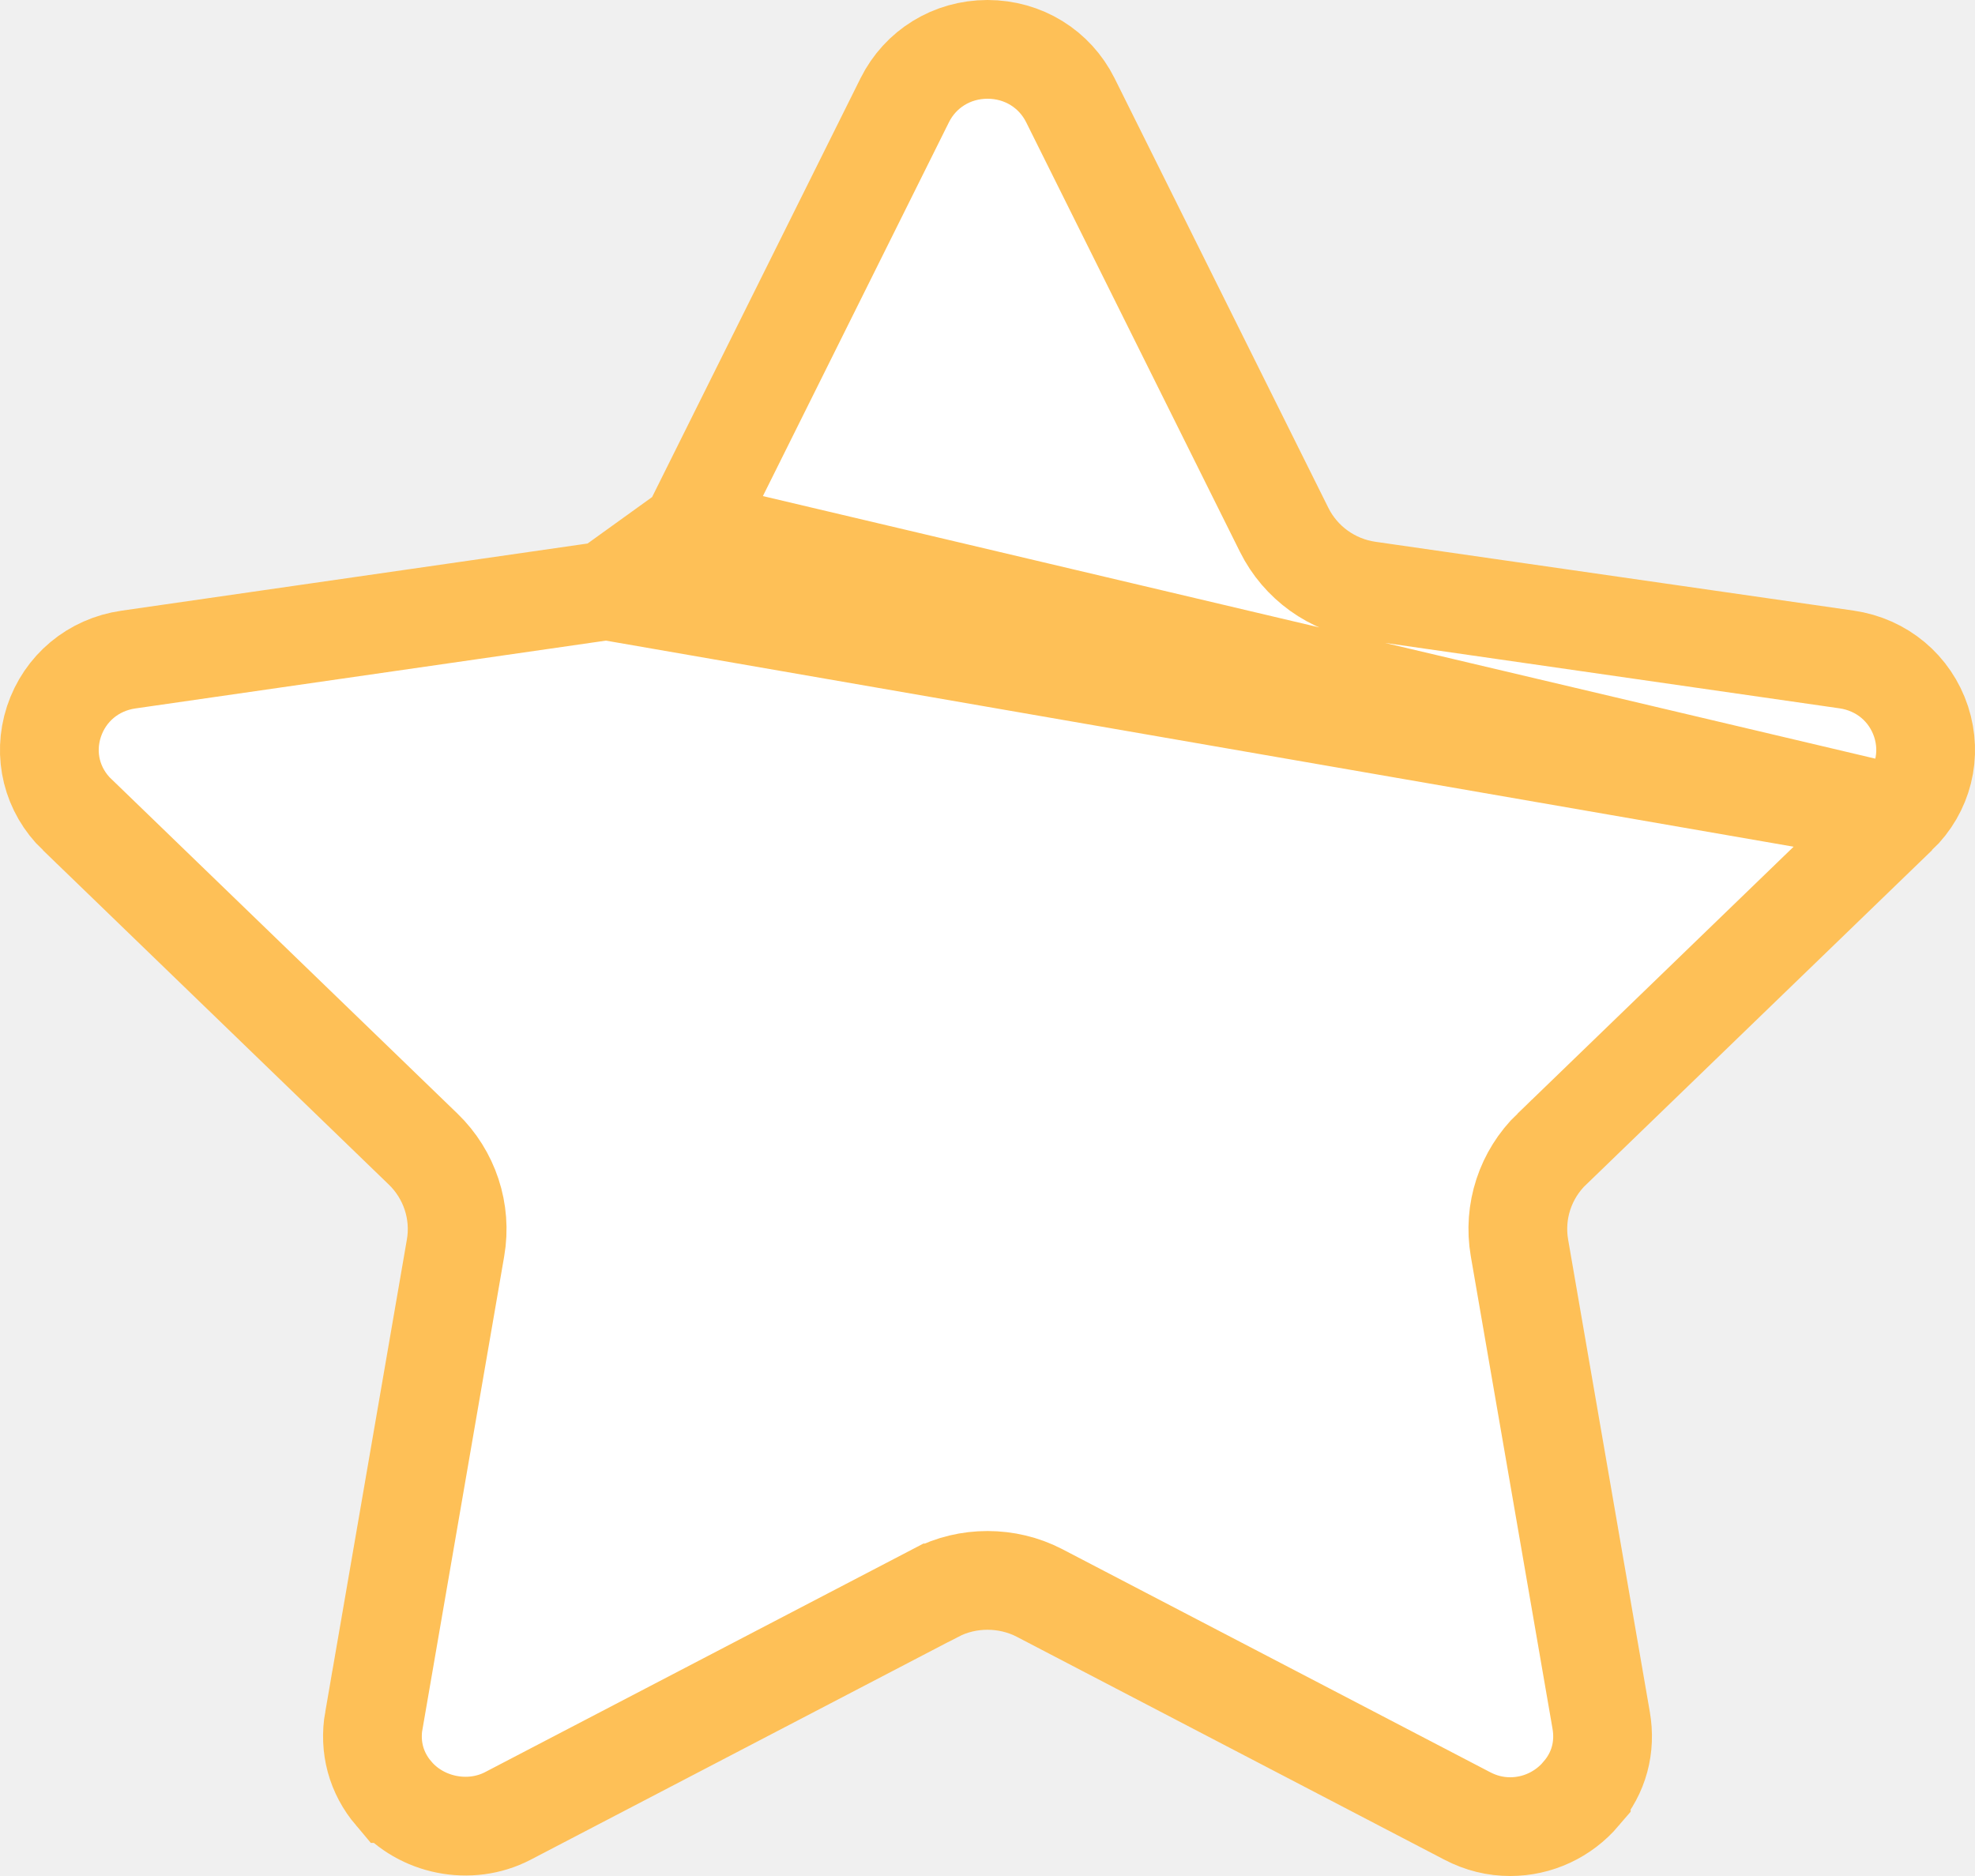
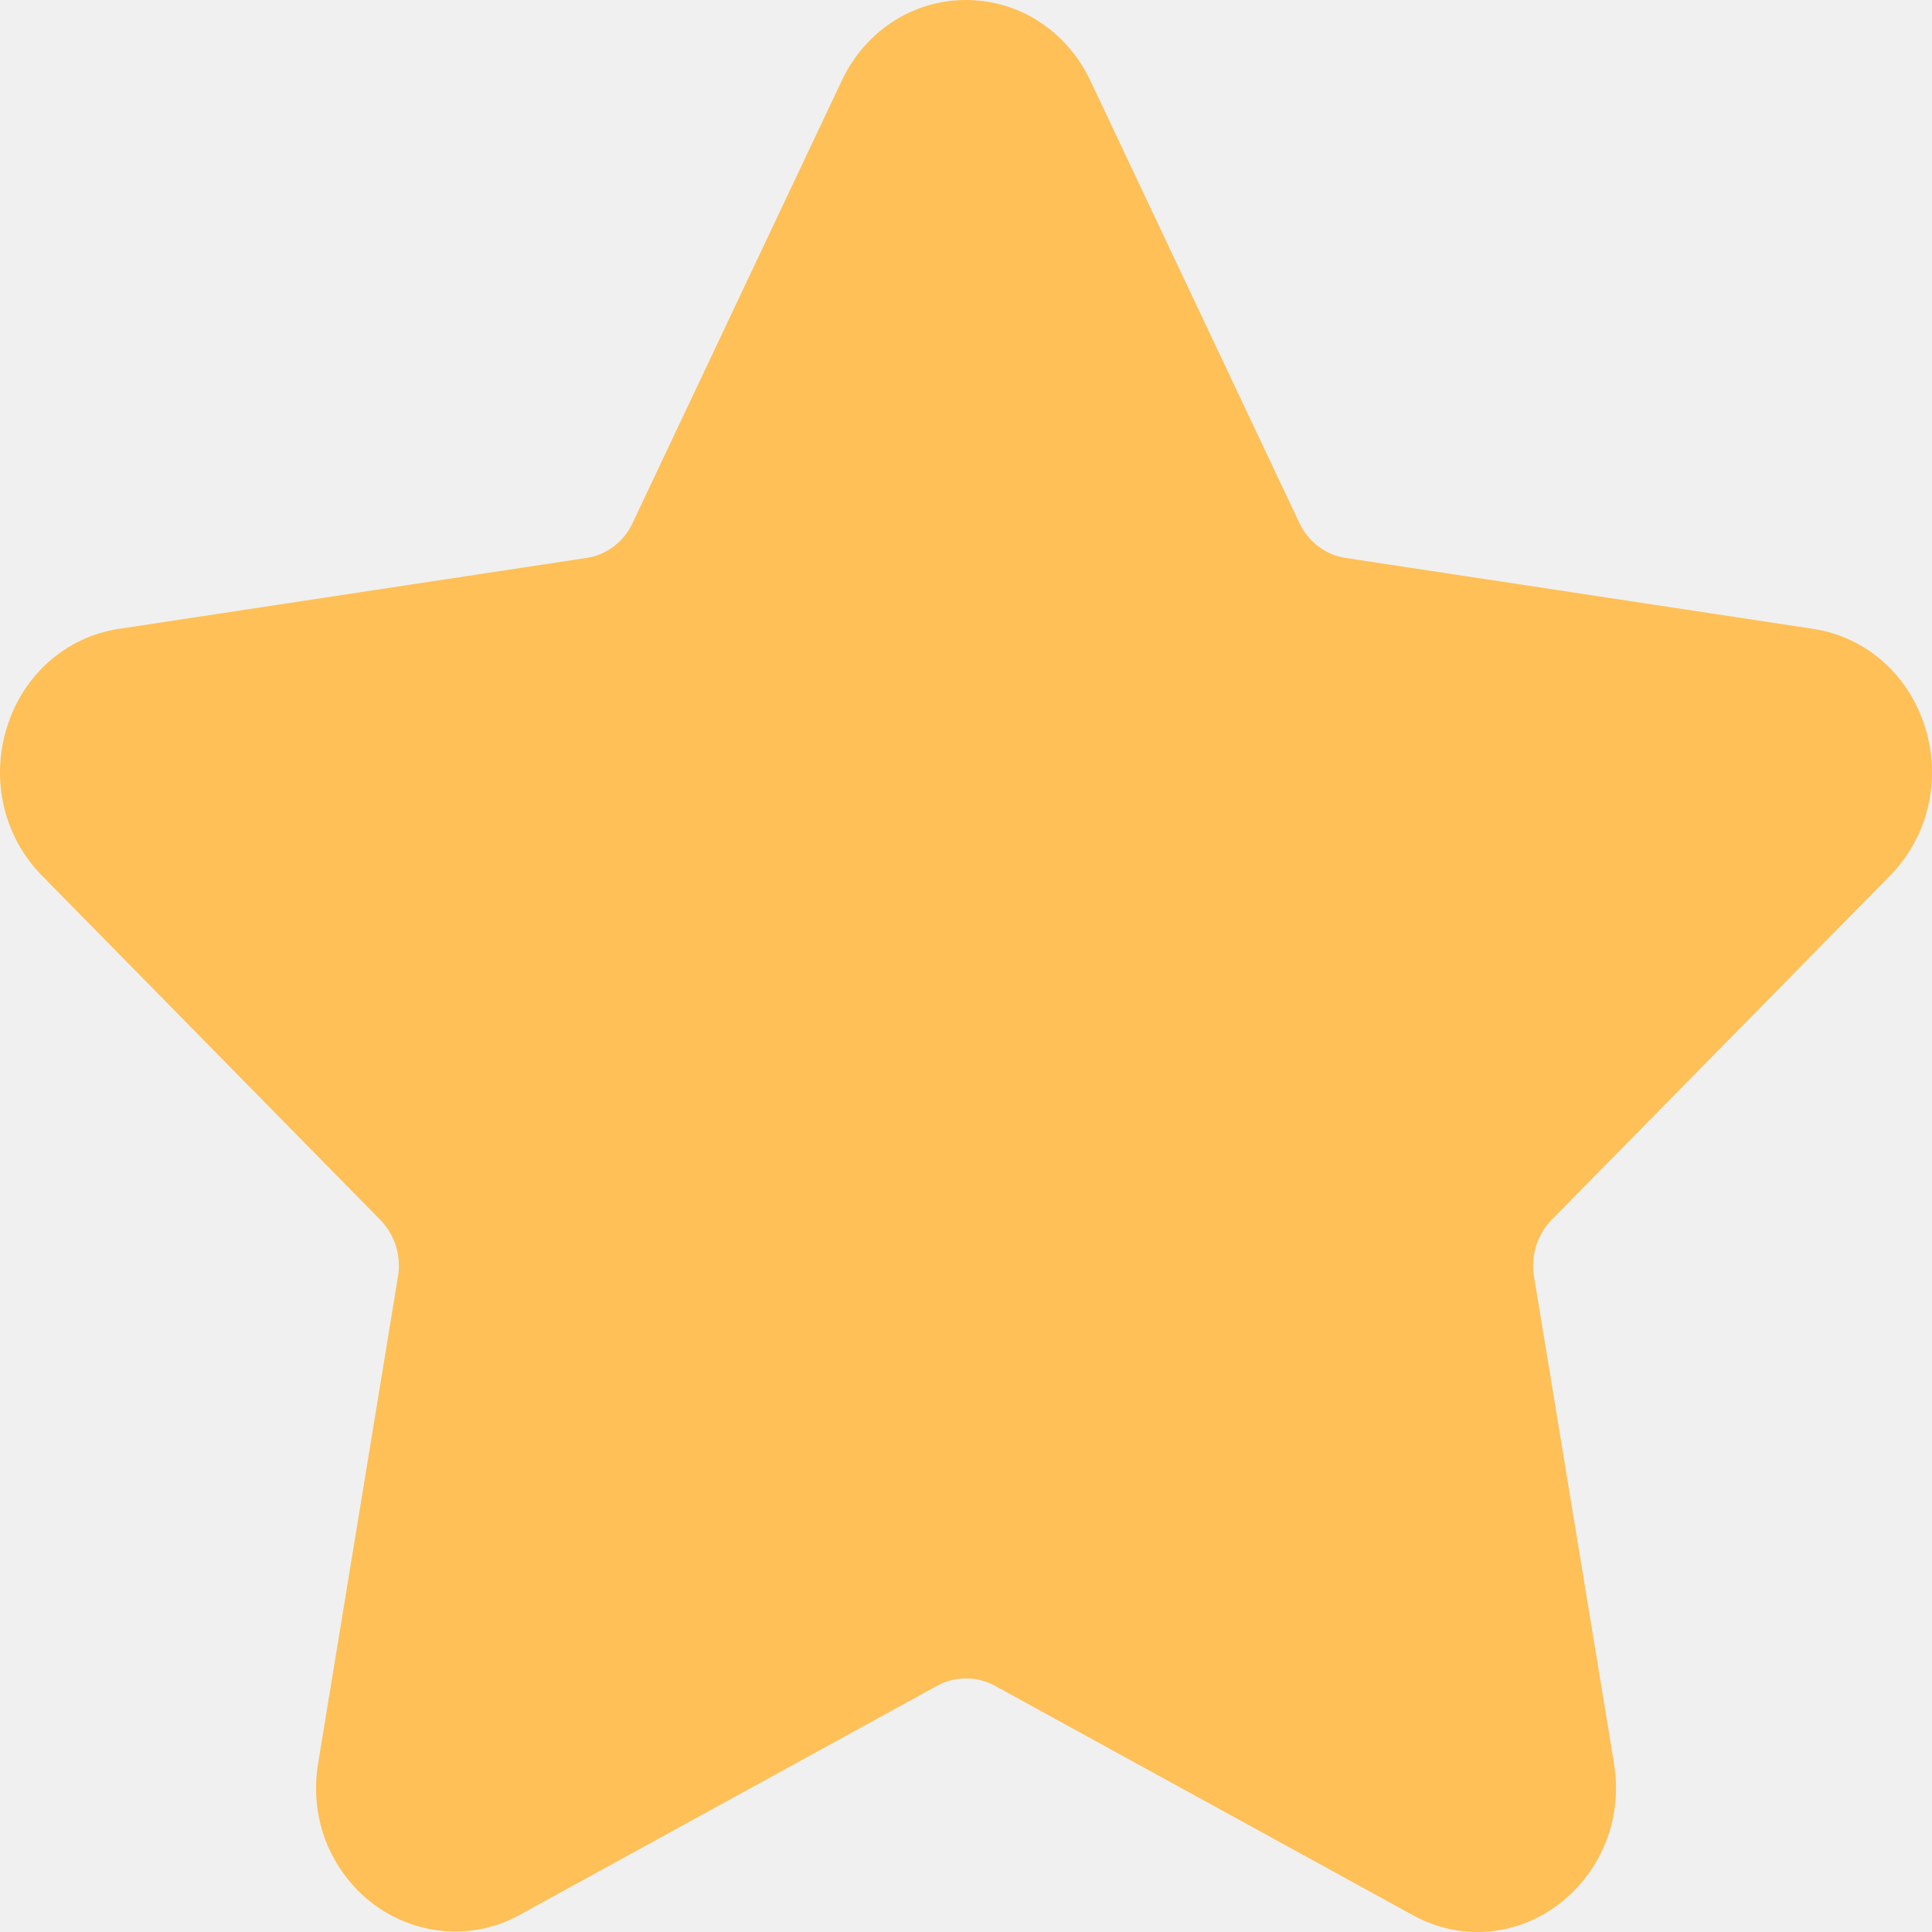
- <svg xmlns="http://www.w3.org/2000/svg" width="20" height="19" viewBox="0 0 20 19" fill="none">
-   <path d="M19.218 8.251L19.218 8.251C19.475 8.003 19.564 7.645 19.454 7.308C19.343 6.972 19.058 6.731 18.699 6.679C18.699 6.679 18.699 6.679 18.699 6.679L13.857 5.982L13.857 5.982C13.49 5.929 13.17 5.7 13.004 5.366C13.004 5.366 13.004 5.366 13.004 5.366C13.004 5.366 13.004 5.366 13.004 5.366L10.839 1.015L10.839 1.015C10.681 0.698 10.362 0.5 10 0.5C9.639 0.5 9.32 0.698 9.162 1.015L9.162 1.015L6.997 5.366L19.218 8.251ZM19.218 8.251L15.715 11.638L15.714 11.638C15.447 11.896 15.323 12.27 15.387 12.639C15.387 12.639 15.387 12.639 15.387 12.639L16.214 17.421L16.214 17.421C16.262 17.696 16.191 17.956 16.013 18.164L16.013 18.165C15.831 18.379 15.569 18.5 15.293 18.5C15.144 18.5 14.998 18.465 14.857 18.391L14.857 18.391L10.526 16.133L10.524 16.132C10.201 15.965 9.801 15.963 9.475 16.133L9.474 16.133L5.144 18.391C4.757 18.593 4.265 18.492 3.988 18.165L3.987 18.165C3.81 17.956 3.738 17.697 3.786 17.421L3.787 17.421L4.613 12.639C4.613 12.639 4.613 12.639 4.613 12.639C4.677 12.27 4.552 11.896 4.285 11.638L4.285 11.638L0.782 8.251L0.781 8.251C0.525 8.004 0.436 7.645 0.546 7.309C0.657 6.972 0.943 6.731 1.301 6.68L1.301 6.68L6.143 5.982L6.143 5.982M19.218 8.251L6.143 5.982M6.143 5.982C6.51 5.929 6.83 5.701 6.997 5.367L6.143 5.982Z" fill="white" stroke="#FEC057" />
+ <svg xmlns="http://www.w3.org/2000/svg" width="14" height="14" viewBox="0 0 14 14" fill="none">
+   <path d="M13.696 6.345C13.972 6.064 14.069 5.653 13.95 5.27C13.831 4.888 13.521 4.615 13.139 4.557L9.75 4.043C9.605 4.021 9.481 3.926 9.416 3.79L7.901 0.584C7.73 0.224 7.385 0 7 0C6.616 0 6.27 0.224 6.1 0.584L4.584 3.79C4.52 3.927 4.395 4.021 4.25 4.043L0.861 4.557C0.48 4.615 0.169 4.888 0.05 5.271C-0.069 5.653 0.028 6.065 0.304 6.345L2.756 8.84C2.861 8.947 2.909 9.1 2.884 9.25L2.306 12.773C2.254 13.084 2.332 13.385 2.525 13.623C2.823 13.994 3.345 14.107 3.762 13.878L6.794 12.214C6.921 12.145 7.08 12.146 7.206 12.214L10.238 13.878C10.386 13.959 10.543 14 10.705 14C11.002 14 11.283 13.863 11.476 13.623C11.668 13.385 11.746 13.083 11.695 12.773L11.116 9.25C11.091 9.1 11.139 8.947 11.243 8.84L13.696 6.345Z" fill="#FEC057" />
</svg>
